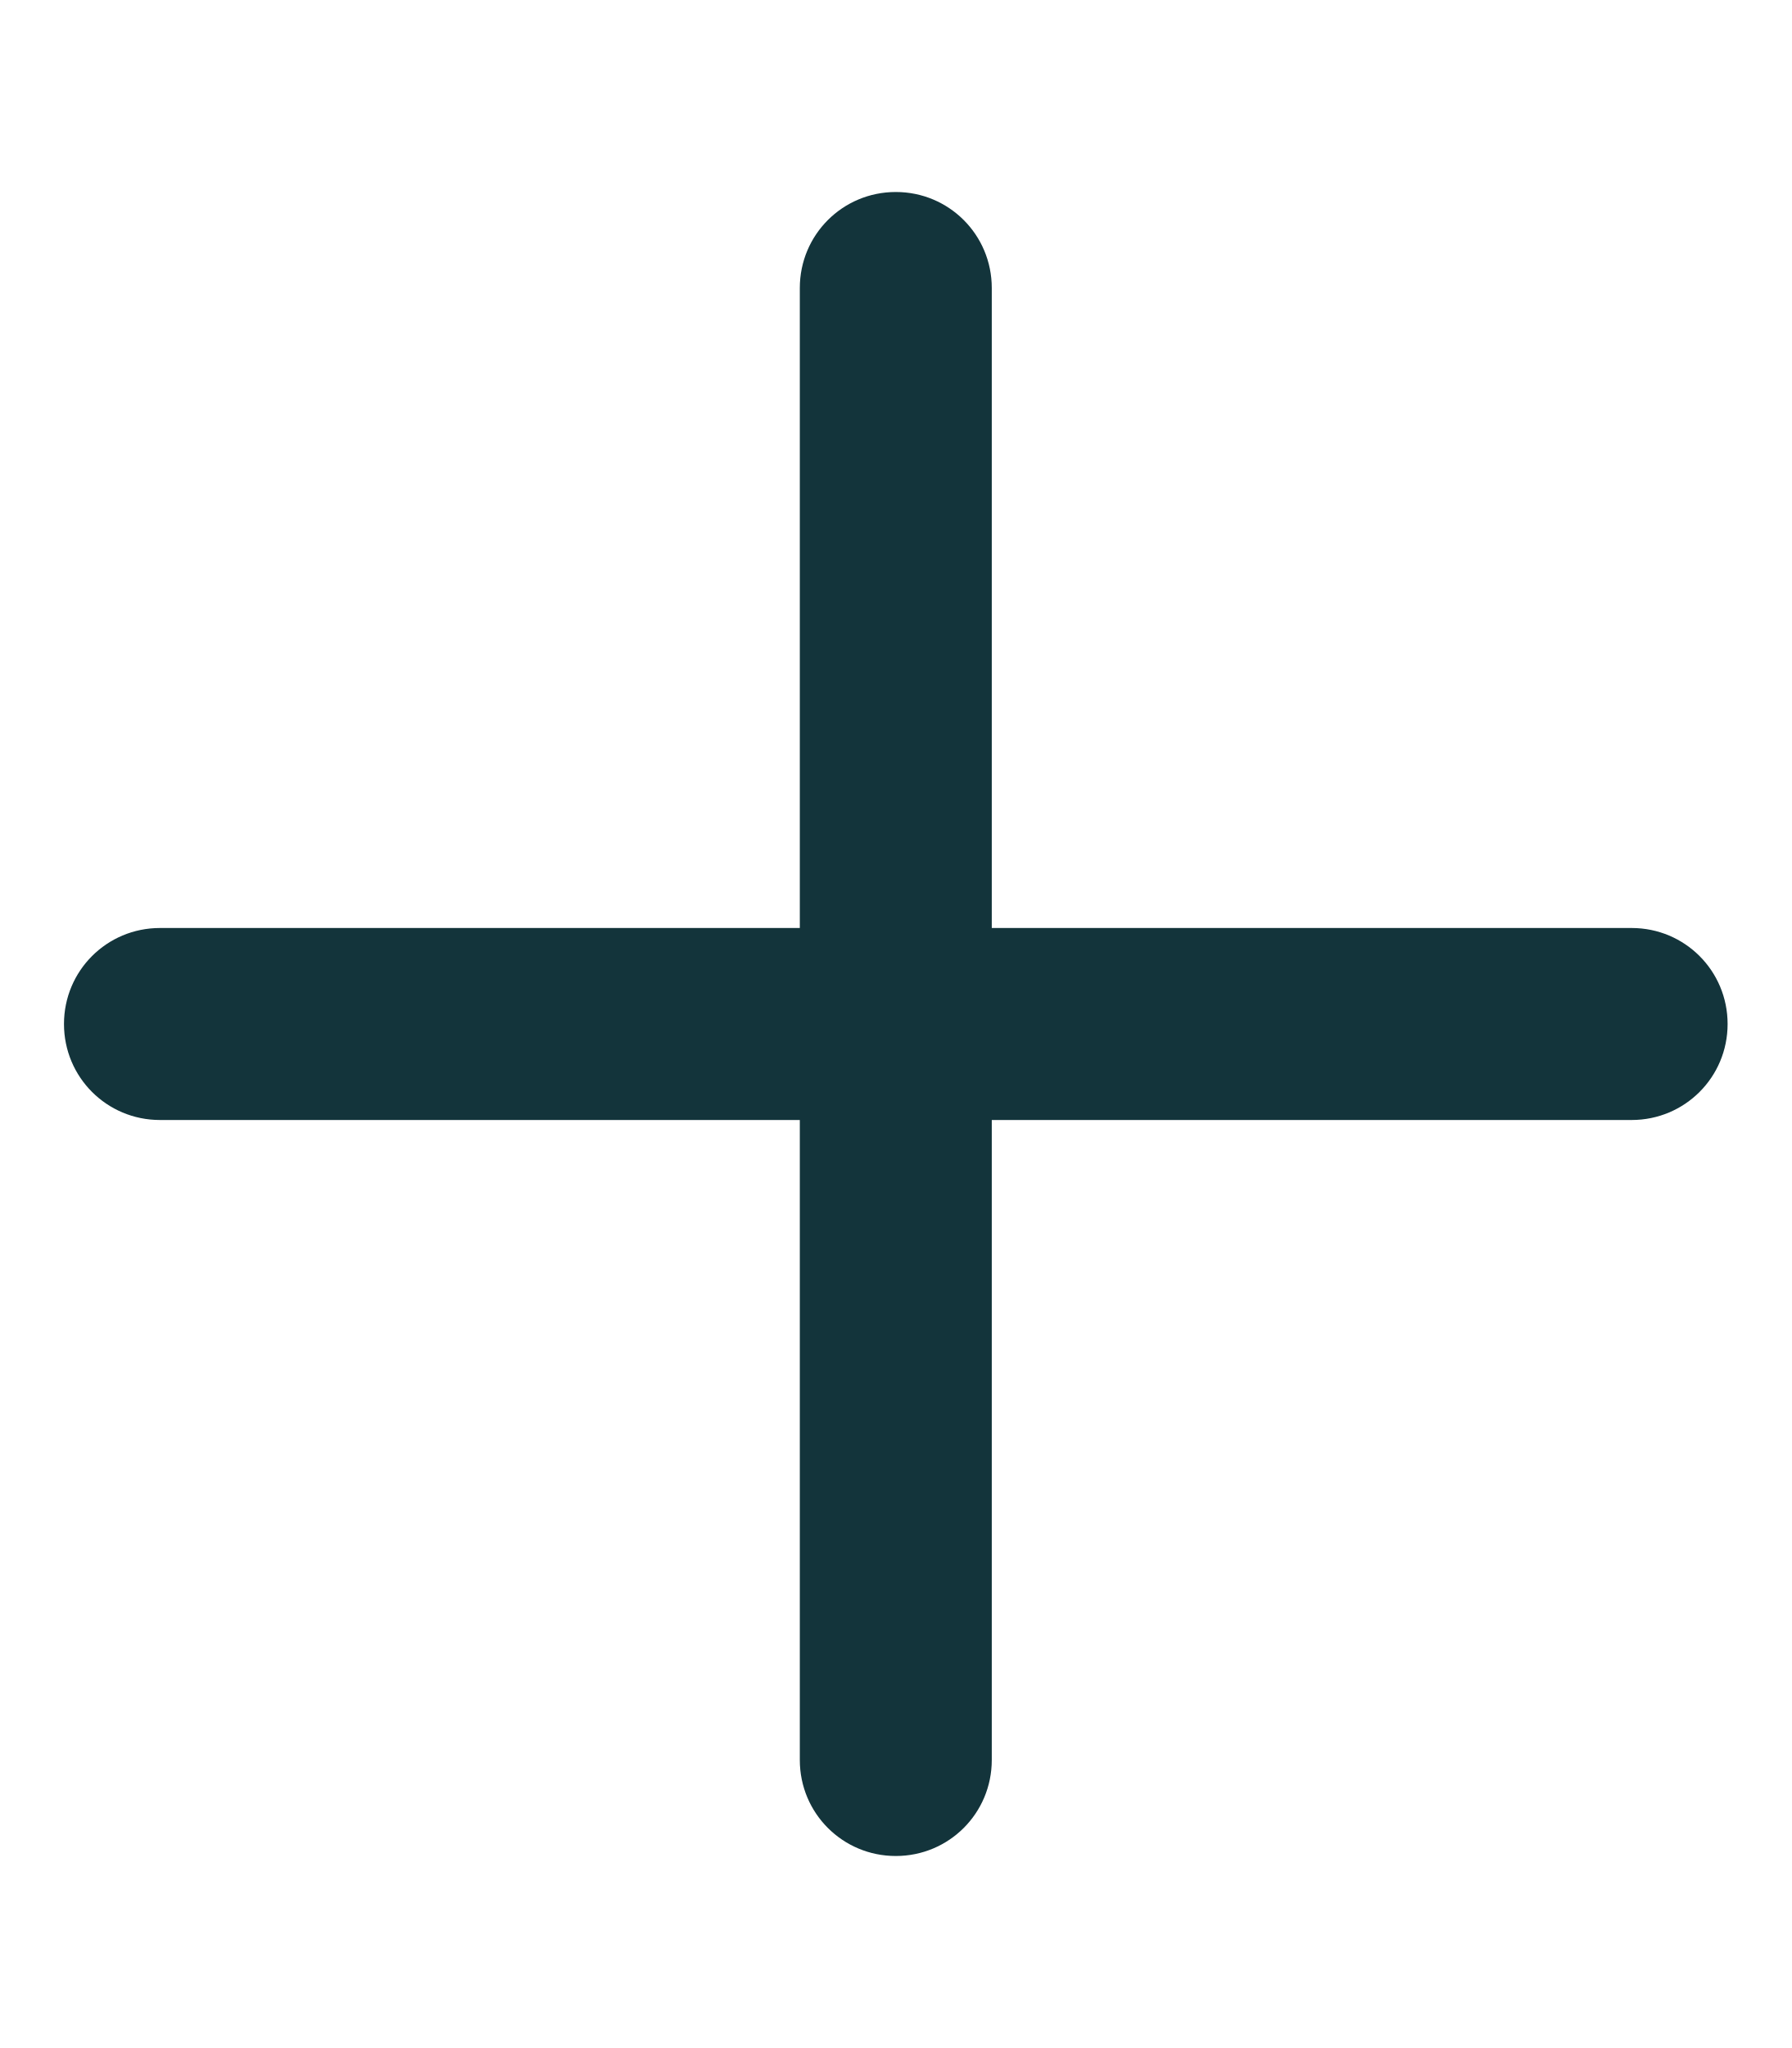
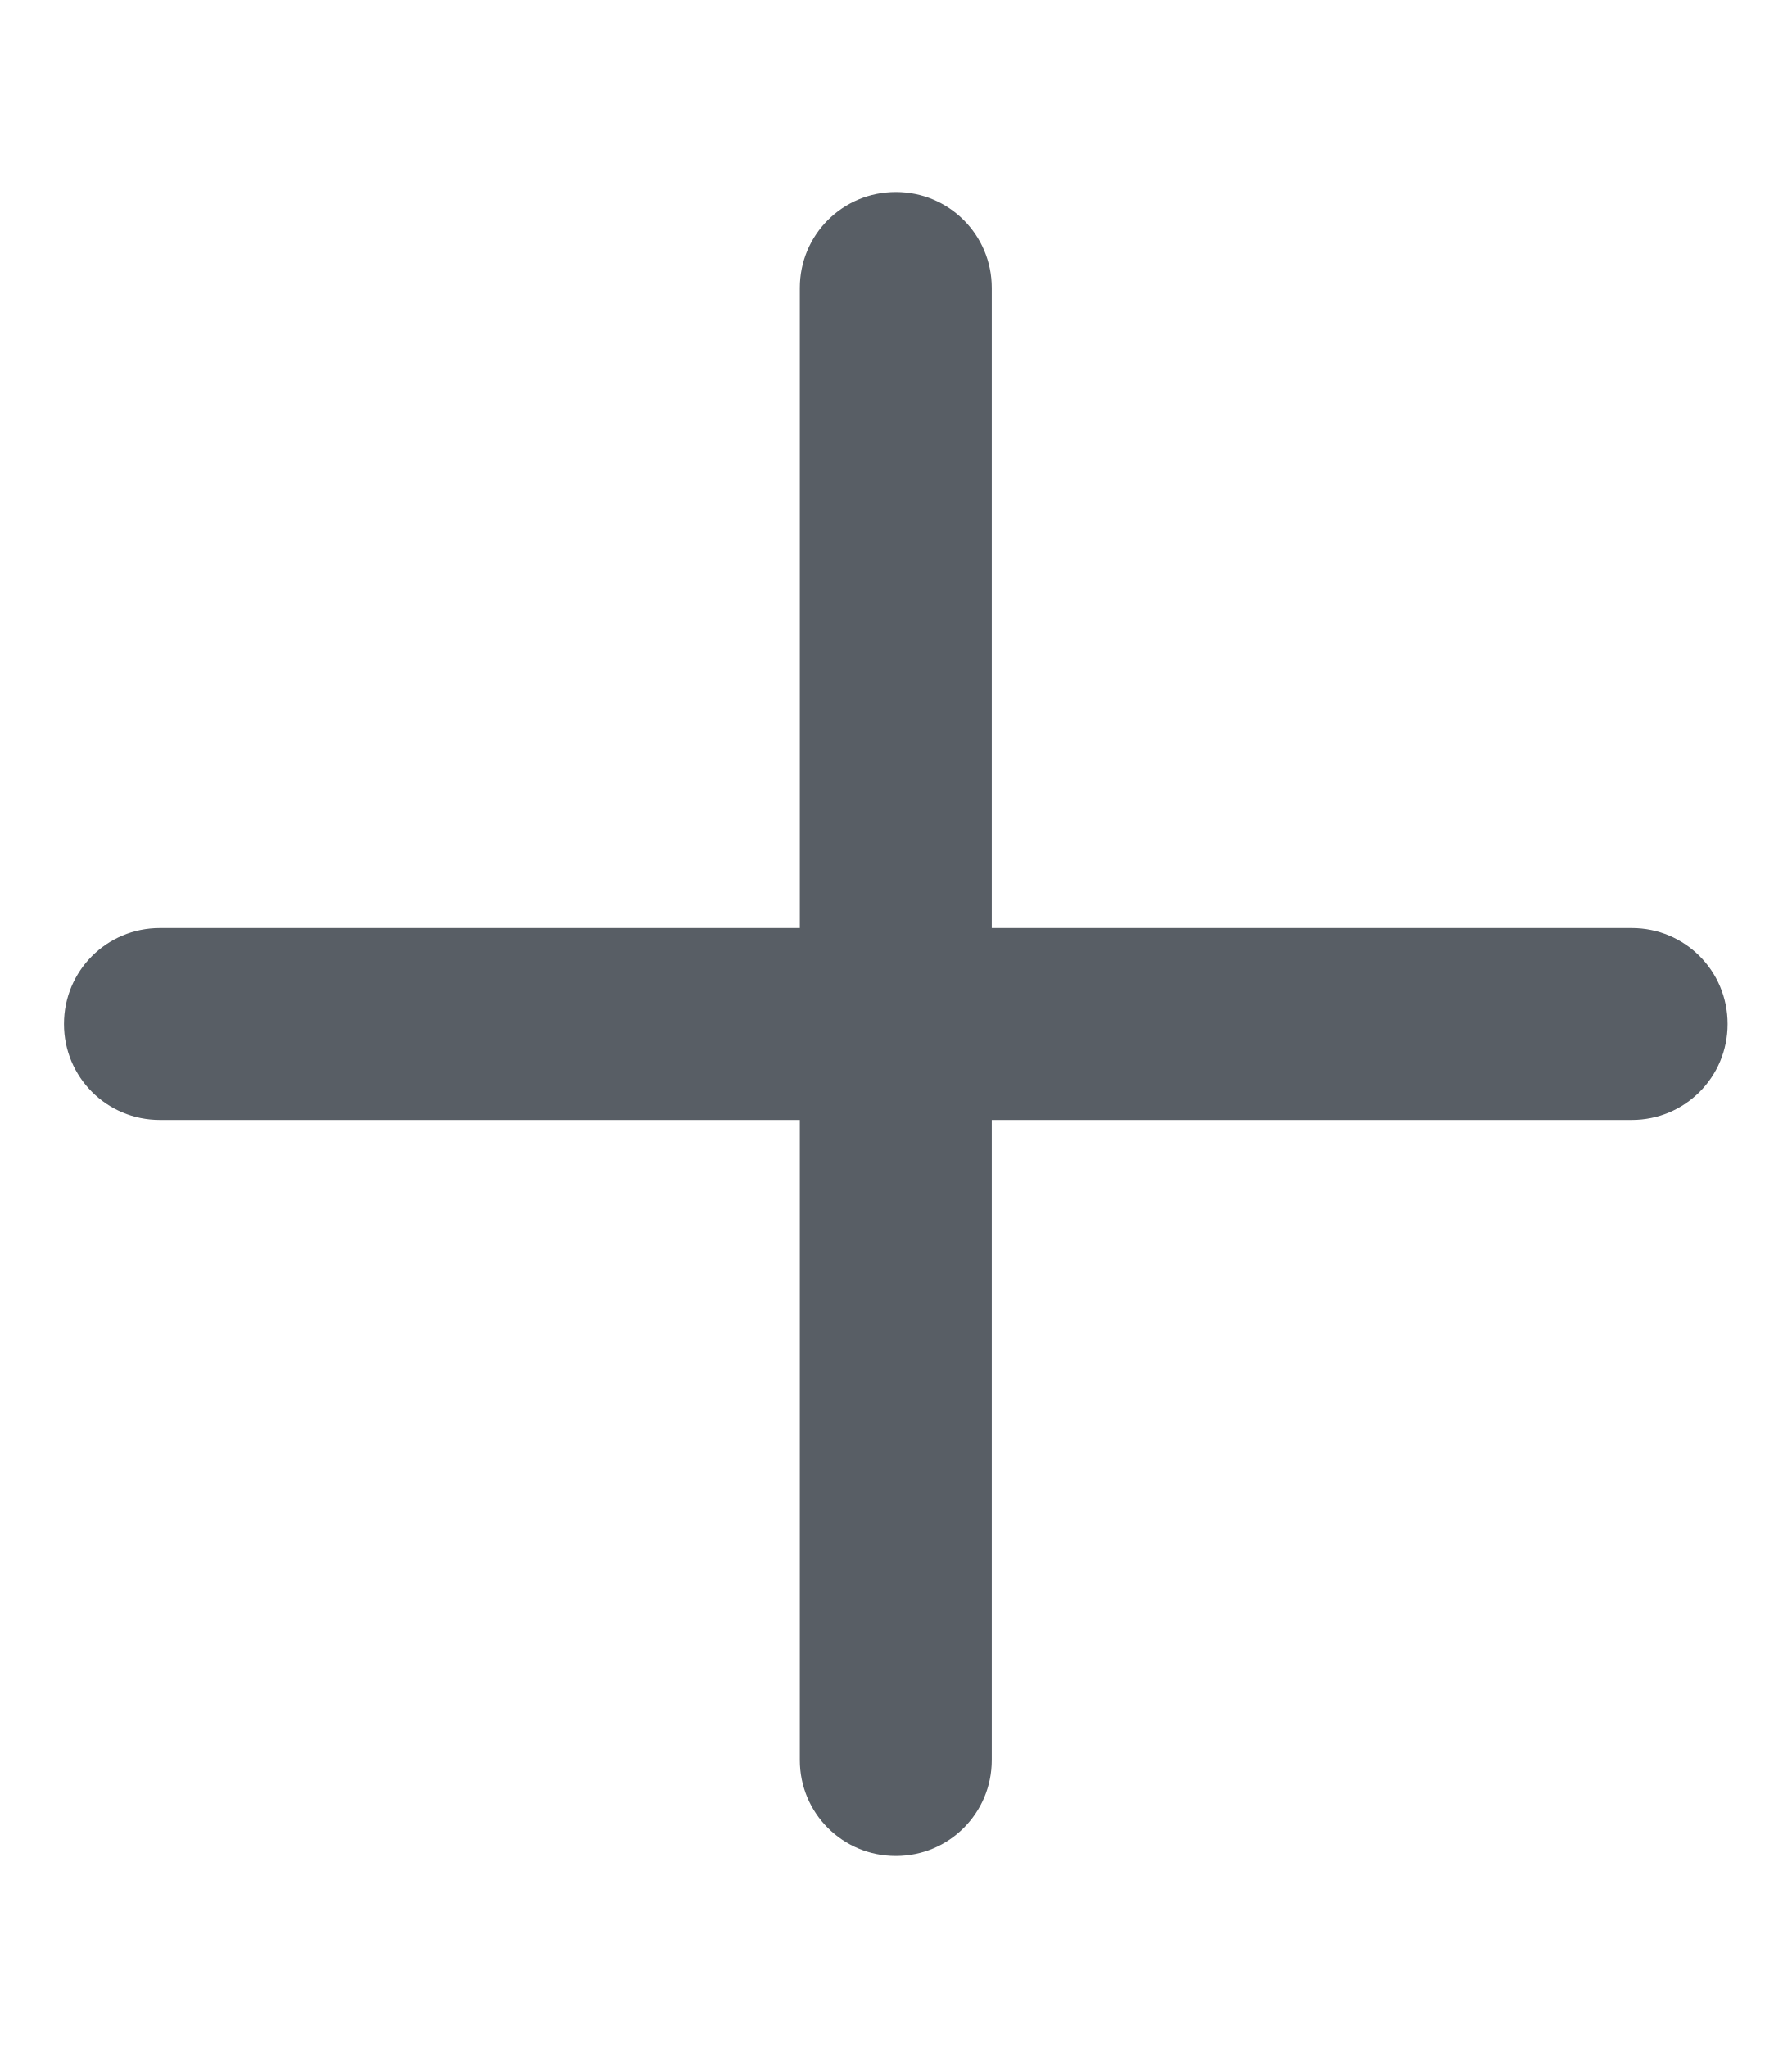
<svg xmlns="http://www.w3.org/2000/svg" aria-hidden="true" focusable="false" data-prefix="far" data-icon="plus" role="img" viewBox="0 0 448 512">
-   <path fill="#13343B" d="M248 72c0-13.3-10.7-24-24-24s-24 10.7-24 24V232H40c-13.3 0-24 10.7-24 24s10.7 24 24 24H200V440c0 13.3 10.7 24 24 24s24-10.7 24-24V280H408c13.3 0 24-10.7 24-24s-10.7-24-24-24H248V72z" />
+   <path fill="#585E65" d="M248 72c0-13.3-10.7-24-24-24s-24 10.7-24 24V232H40c-13.3 0-24 10.7-24 24s10.7 24 24 24H200V440c0 13.3 10.7 24 24 24s24-10.7 24-24V280H408c13.3 0 24-10.7 24-24s-10.7-24-24-24H248V72z" />
</svg>
